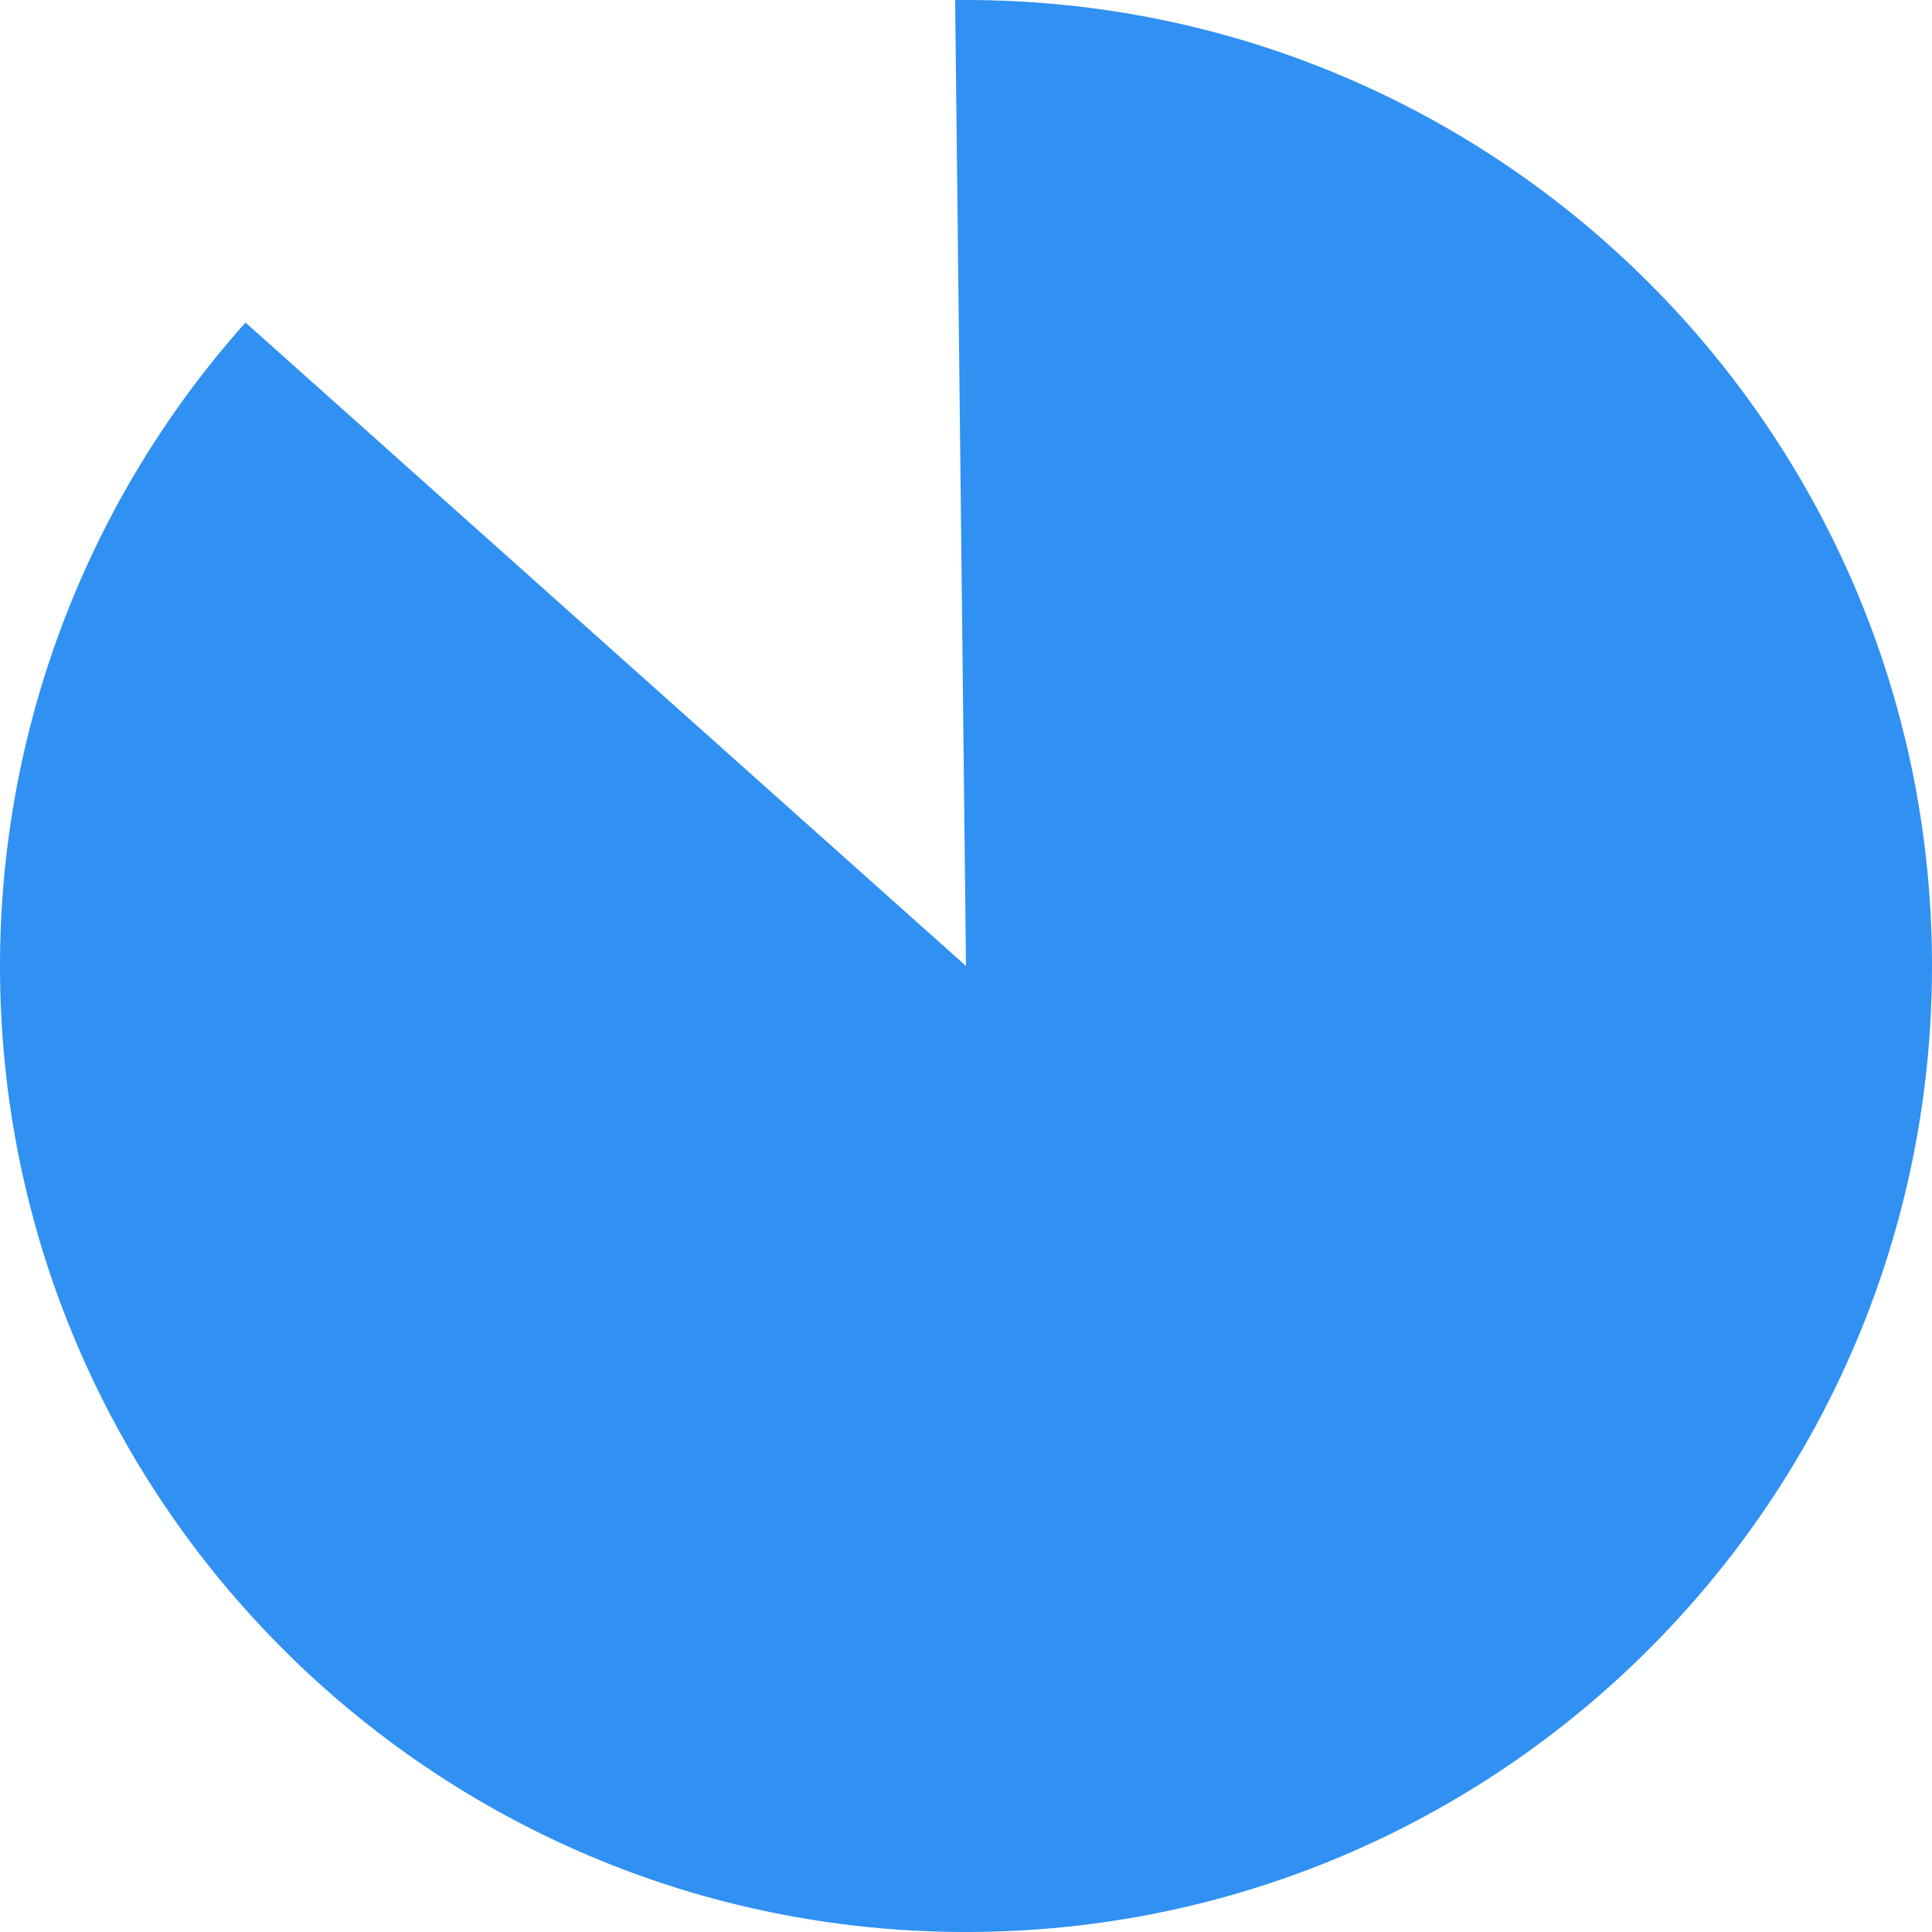
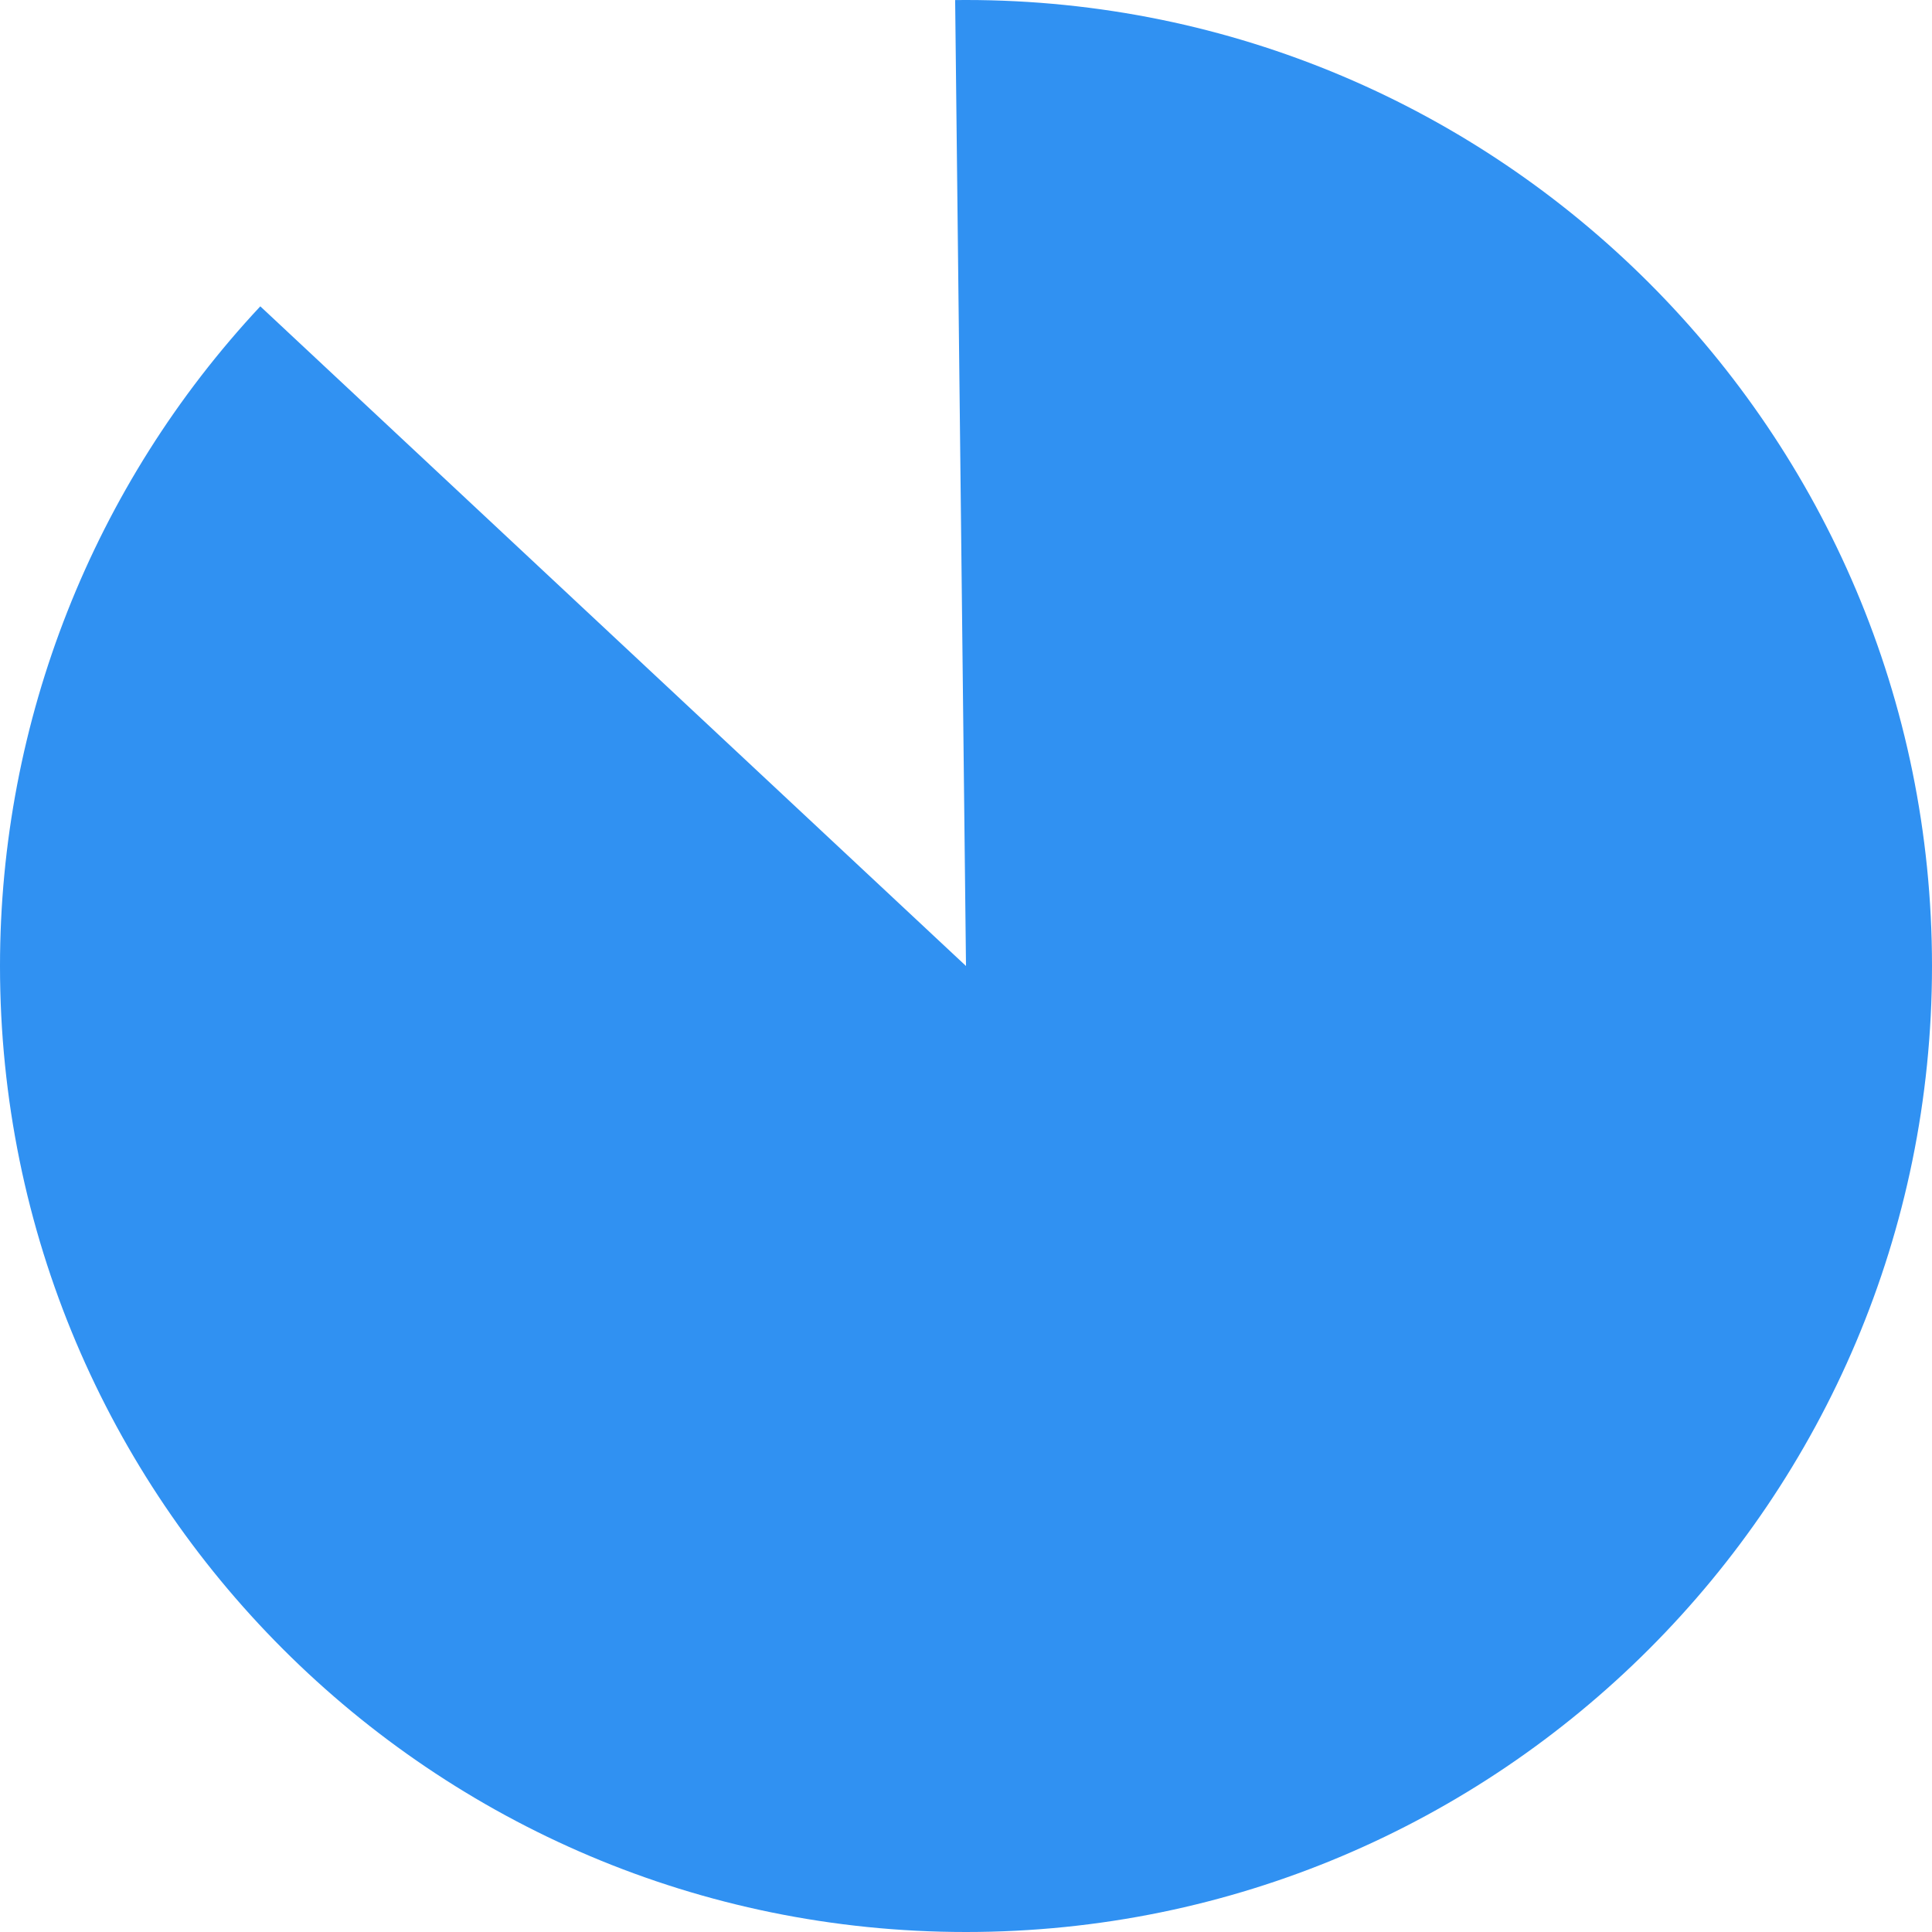
<svg xmlns="http://www.w3.org/2000/svg" version="1.1" width="120px" height="120px">
-   <g transform="matrix(1 0 0 1 -446 -1430 )">
-     <path d="M 506 1430  C 539.137 1430  566 1456.863  566 1490  C 566 1523.137  539.137 1550  506 1550  C 472.863 1550  446 1523.137  446 1490  C 446 1475.257  451.428 1461.03  461.248 1450.034  L 506 1490  L 505.326 1430.004  C 505.551 1430.001  505.775 1430  506 1430  Z " fill-rule="nonzero" fill="#3091f2" stroke="none" />
+   <g transform="matrix(1 0 0 1 -258 -1430 )">
+     <path d="M 318 1430  C 351.137 1430  378 1456.863  378 1490  C 378 1523.137  351.137 1550  318 1550  C 284.863 1550  258 1523.137  258 1490  C 258 1474.786  263.779 1460.141  274.168 1449.027  L 318 1490  L 317.326 1430.004  C 317.551 1430.001  317.775 1430  318 1430  Z " fill-rule="nonzero" fill="#3091f2" stroke="none" />
  </g>
</svg>
